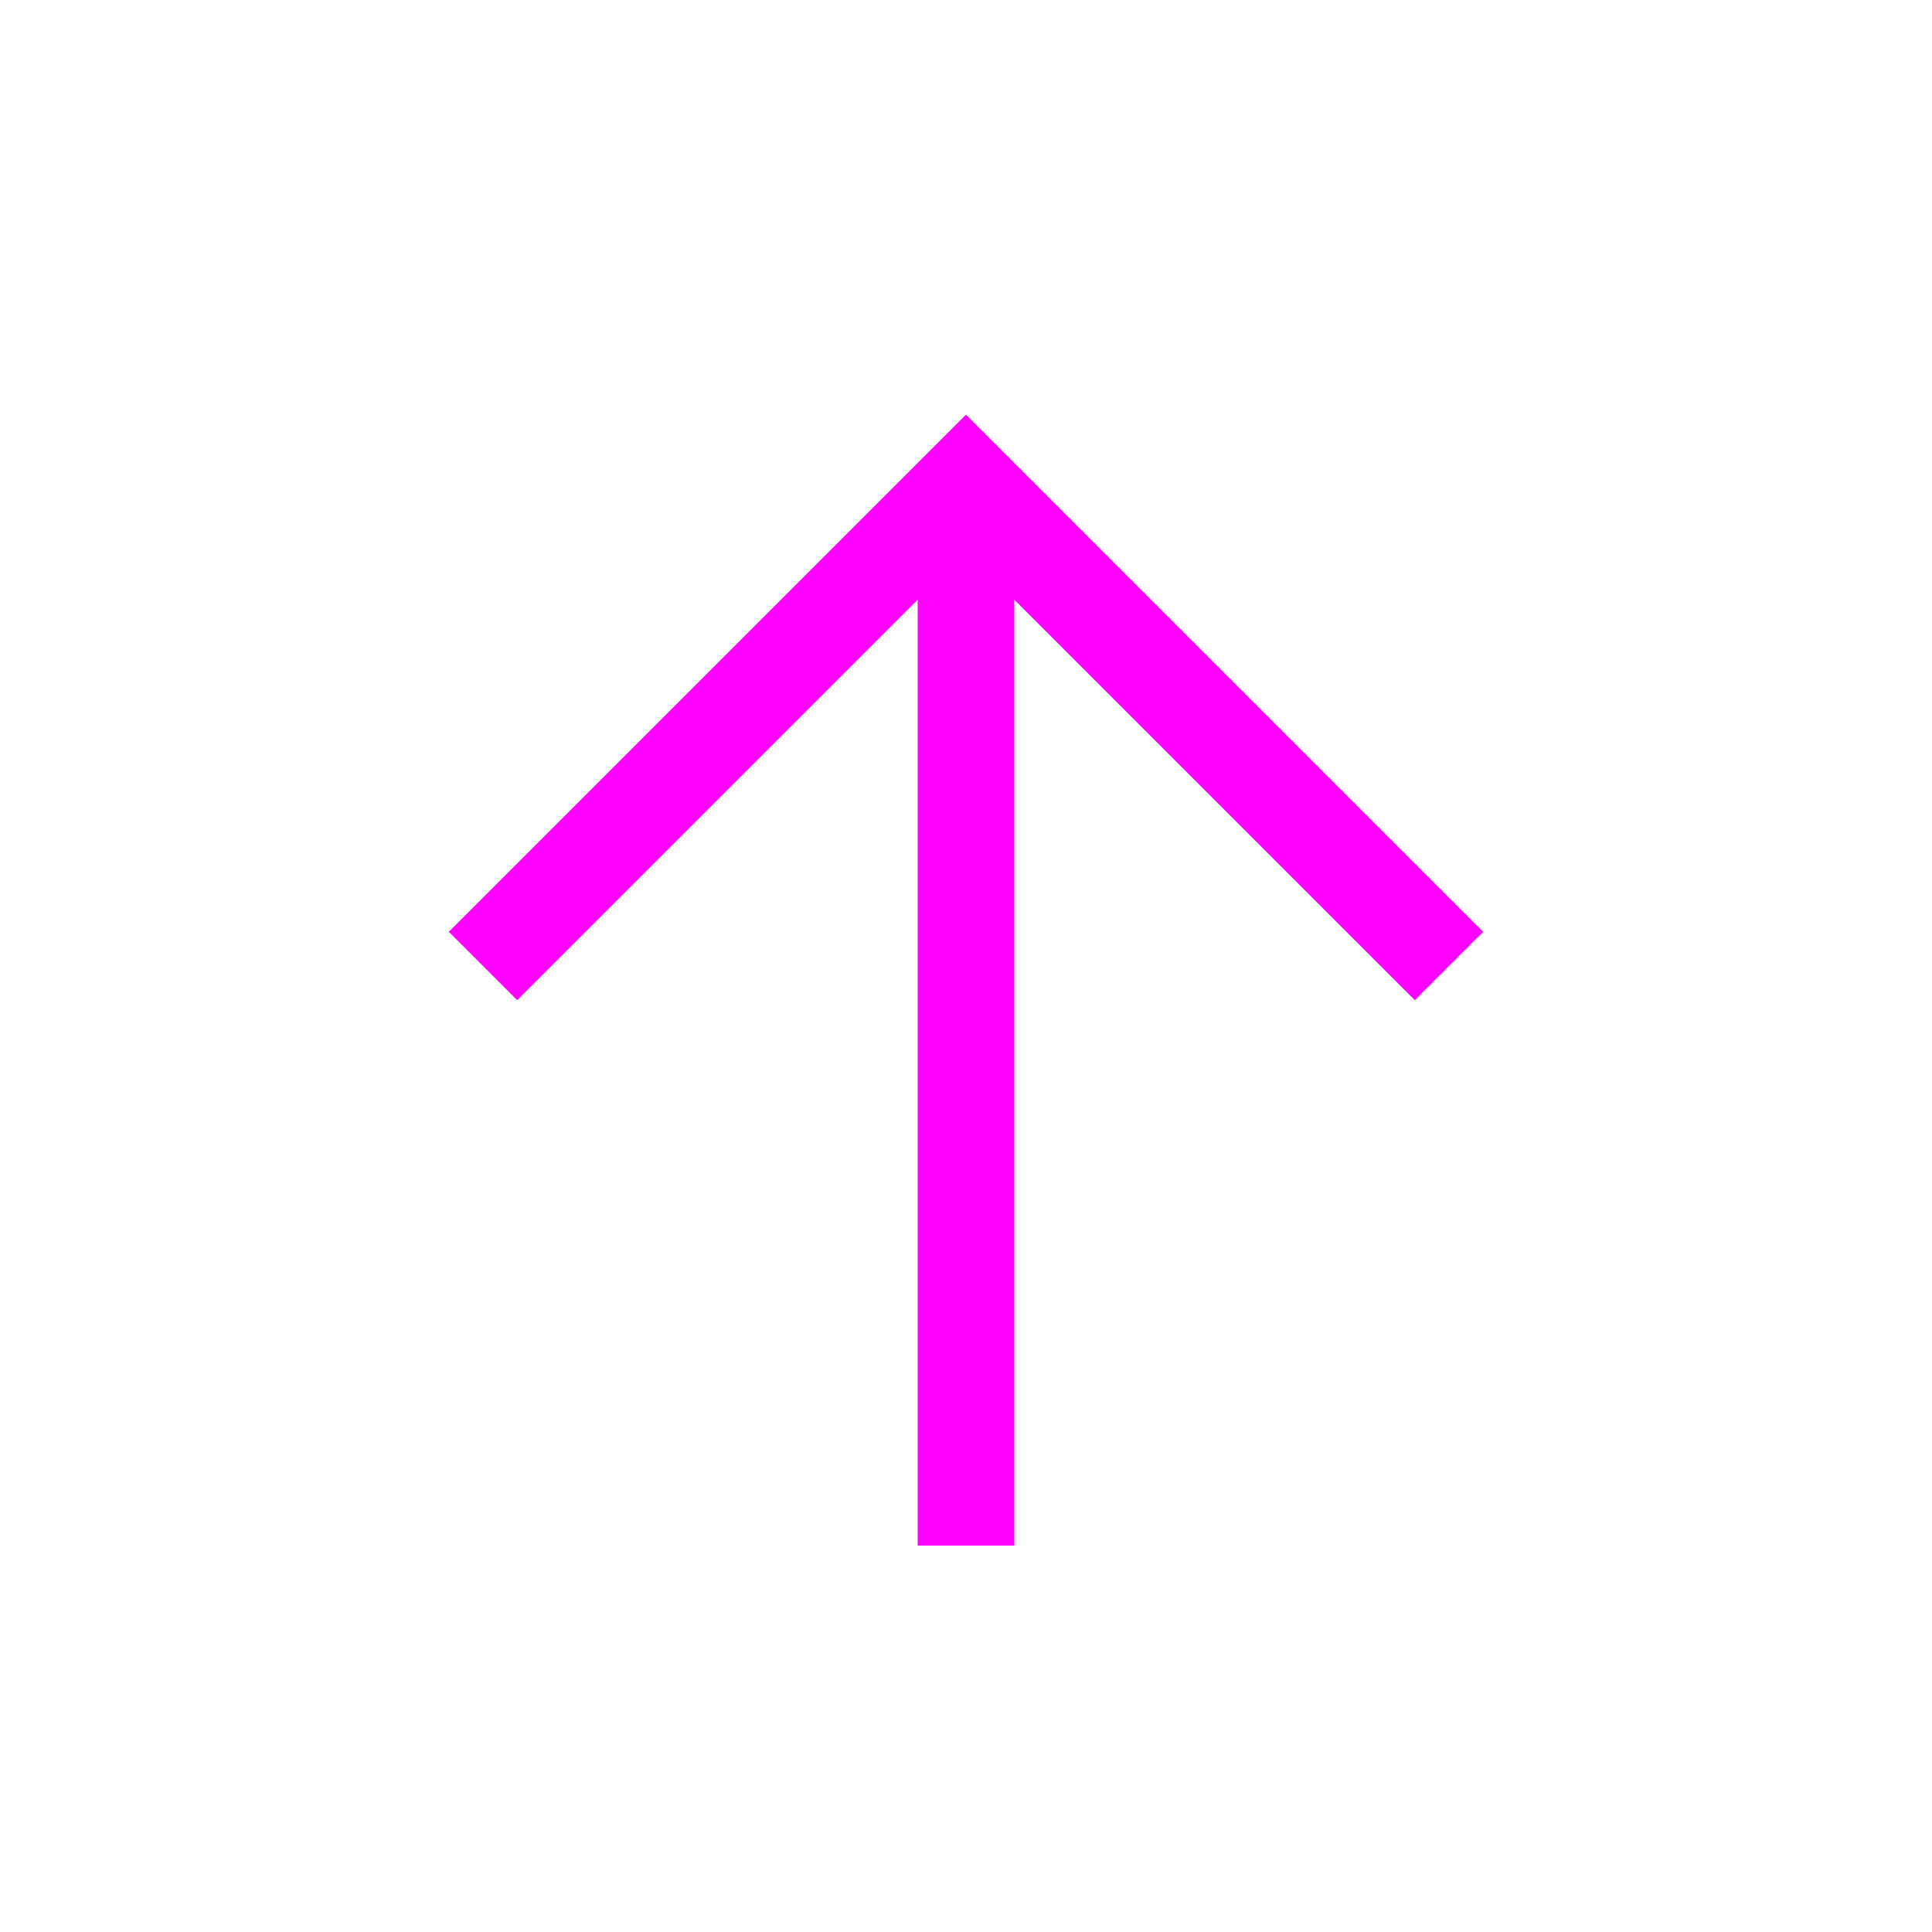
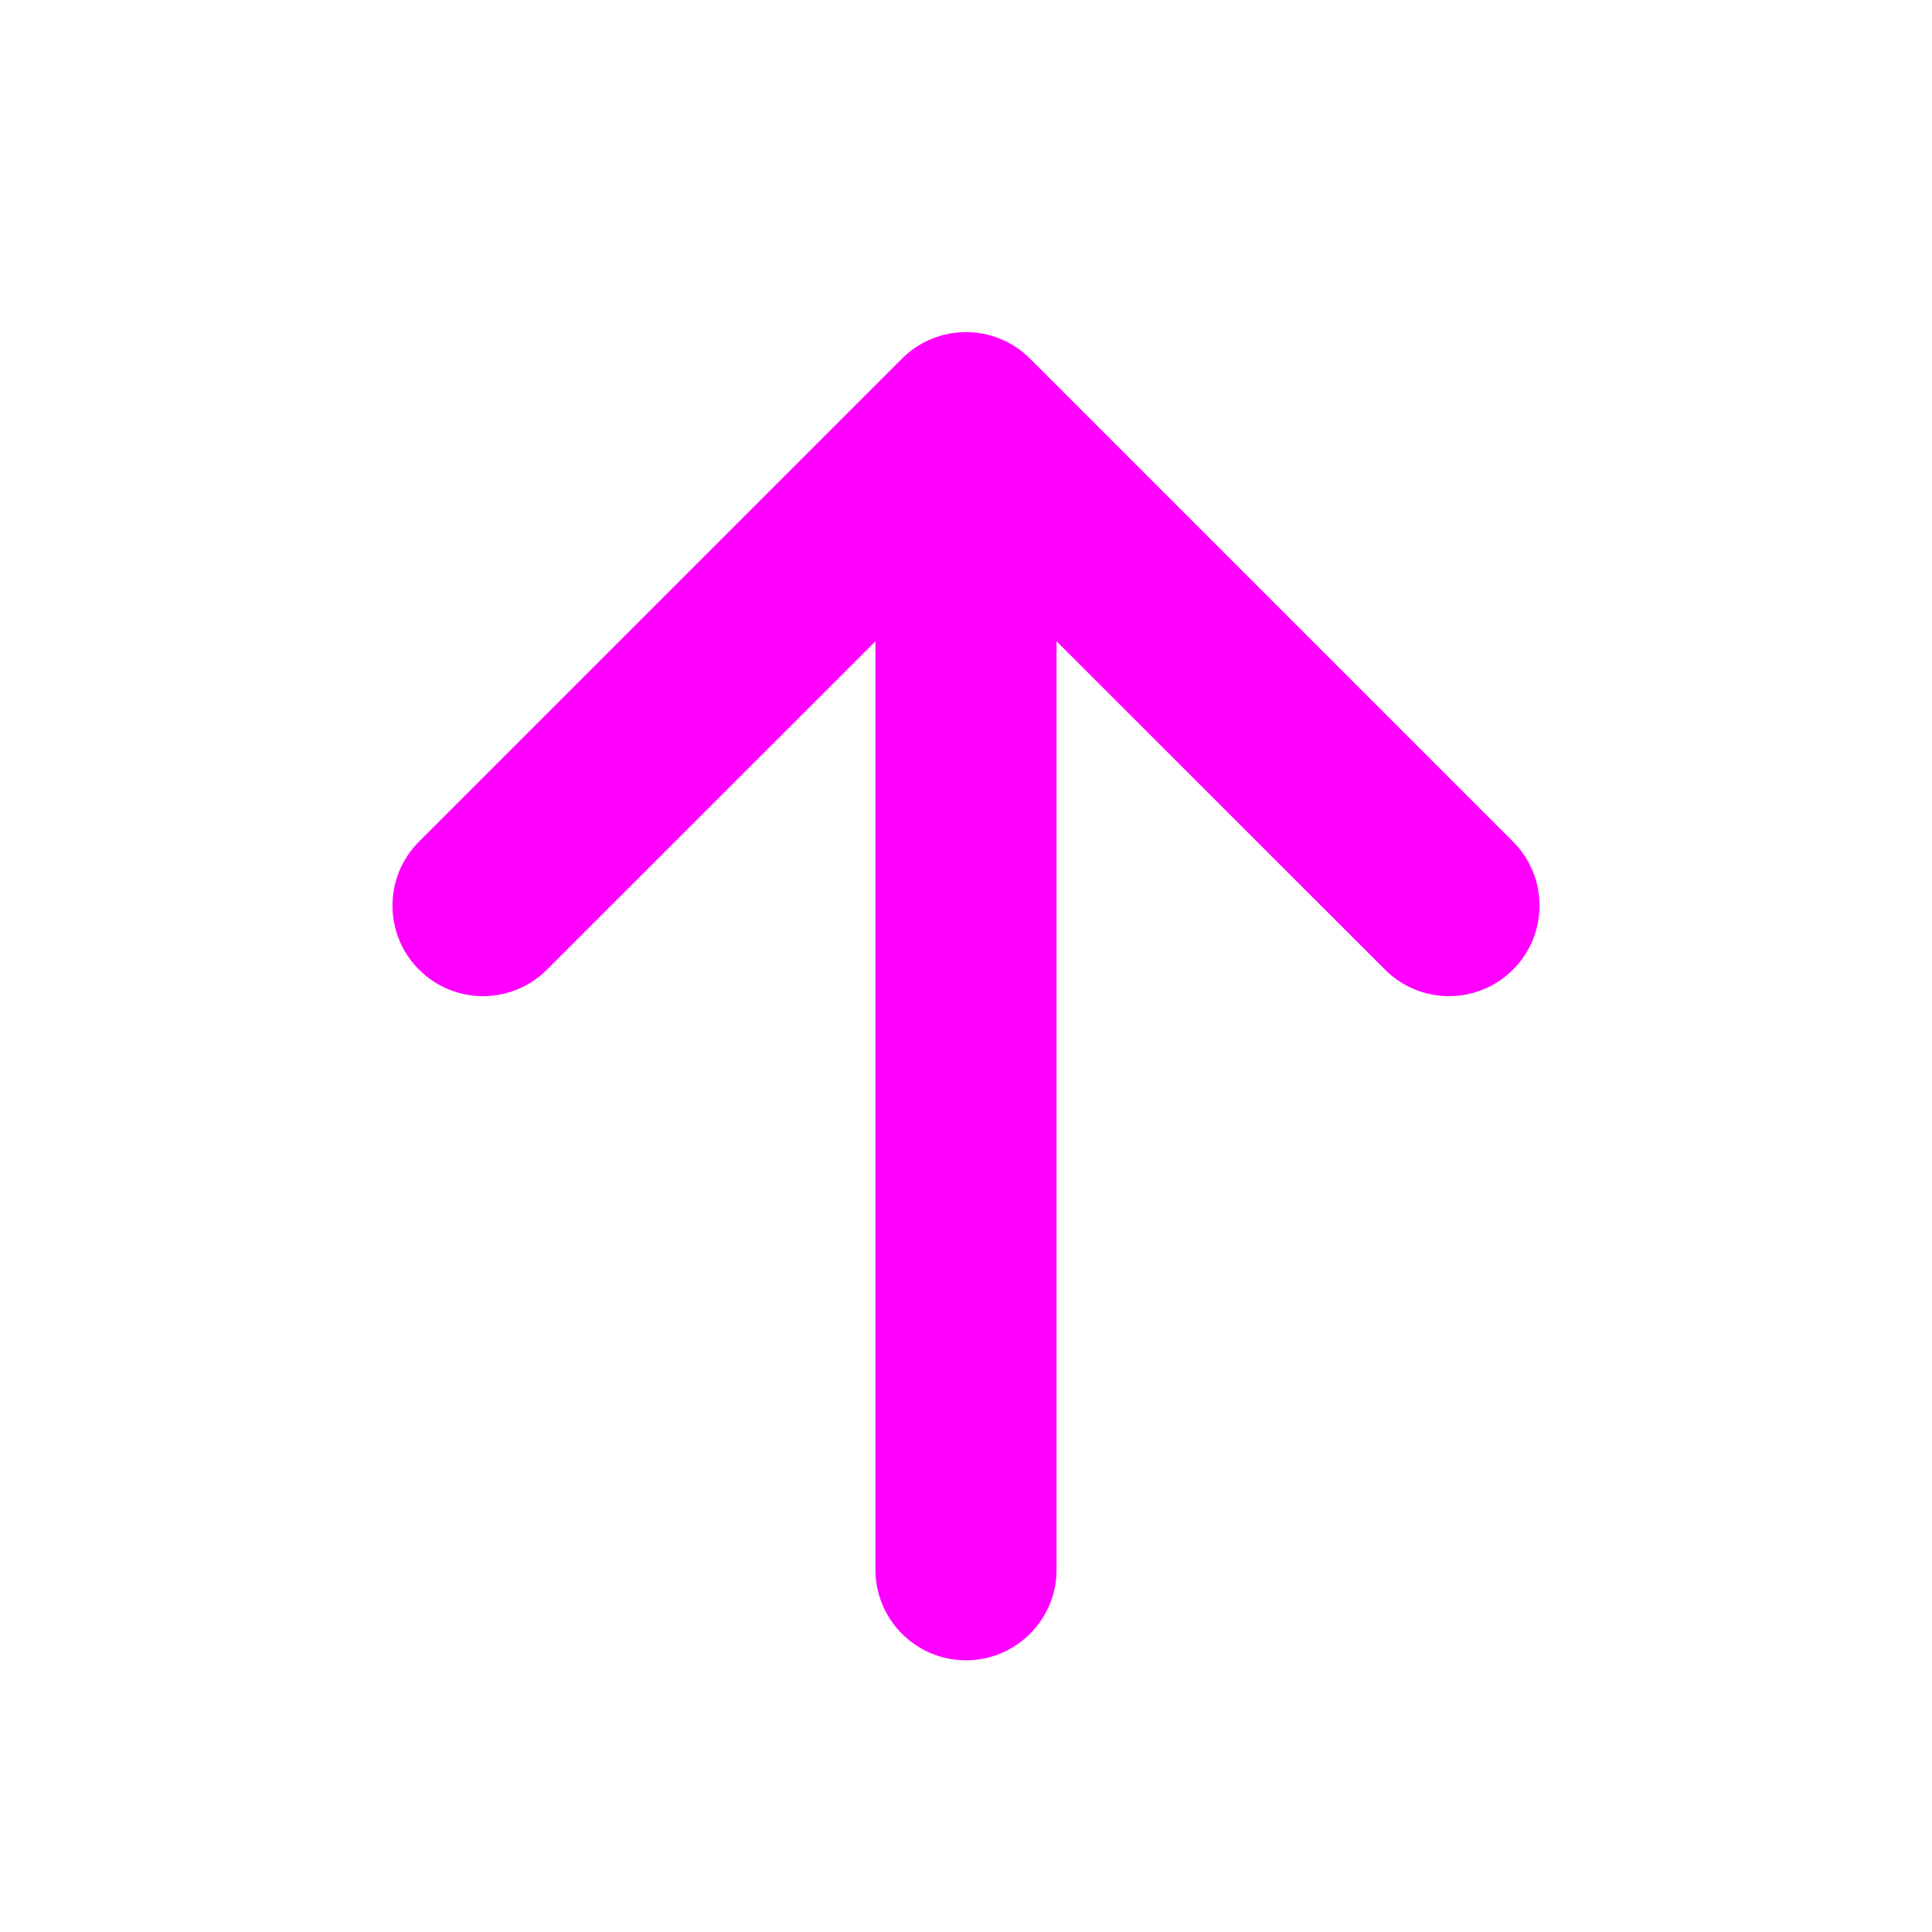
<svg xmlns="http://www.w3.org/2000/svg" width="16" height="16" viewBox="0 0 16 16" fill="none">
-   <path fill-rule="evenodd" clip-rule="evenodd" d="M8.4 4.966L11.717 8.283L12.283 7.717L8.283 3.717L8 3.434L7.717 3.717L3.717 7.717L4.283 8.283L7.6 4.966V12.8H8.4V4.966Z" fill="#FF00FF" />
+   <path fill-rule="evenodd" clip-rule="evenodd" d="M7.47 2.97C7.763 2.677 8.237 2.677 8.53 2.97L12.53 6.97C12.823 7.263 12.823 7.737 12.53 8.03C12.237 8.323 11.763 8.323 11.47 8.03L8.75 5.311V13C8.75 13.414 8.414 13.75 8 13.75C7.586 13.75 7.25 13.414 7.25 13V5.311L4.53 8.03C4.237 8.323 3.763 8.323 3.47 8.03C3.177 7.737 3.177 7.263 3.47 6.97L7.47 2.97Z" fill="#FF00FF" />
</svg>
